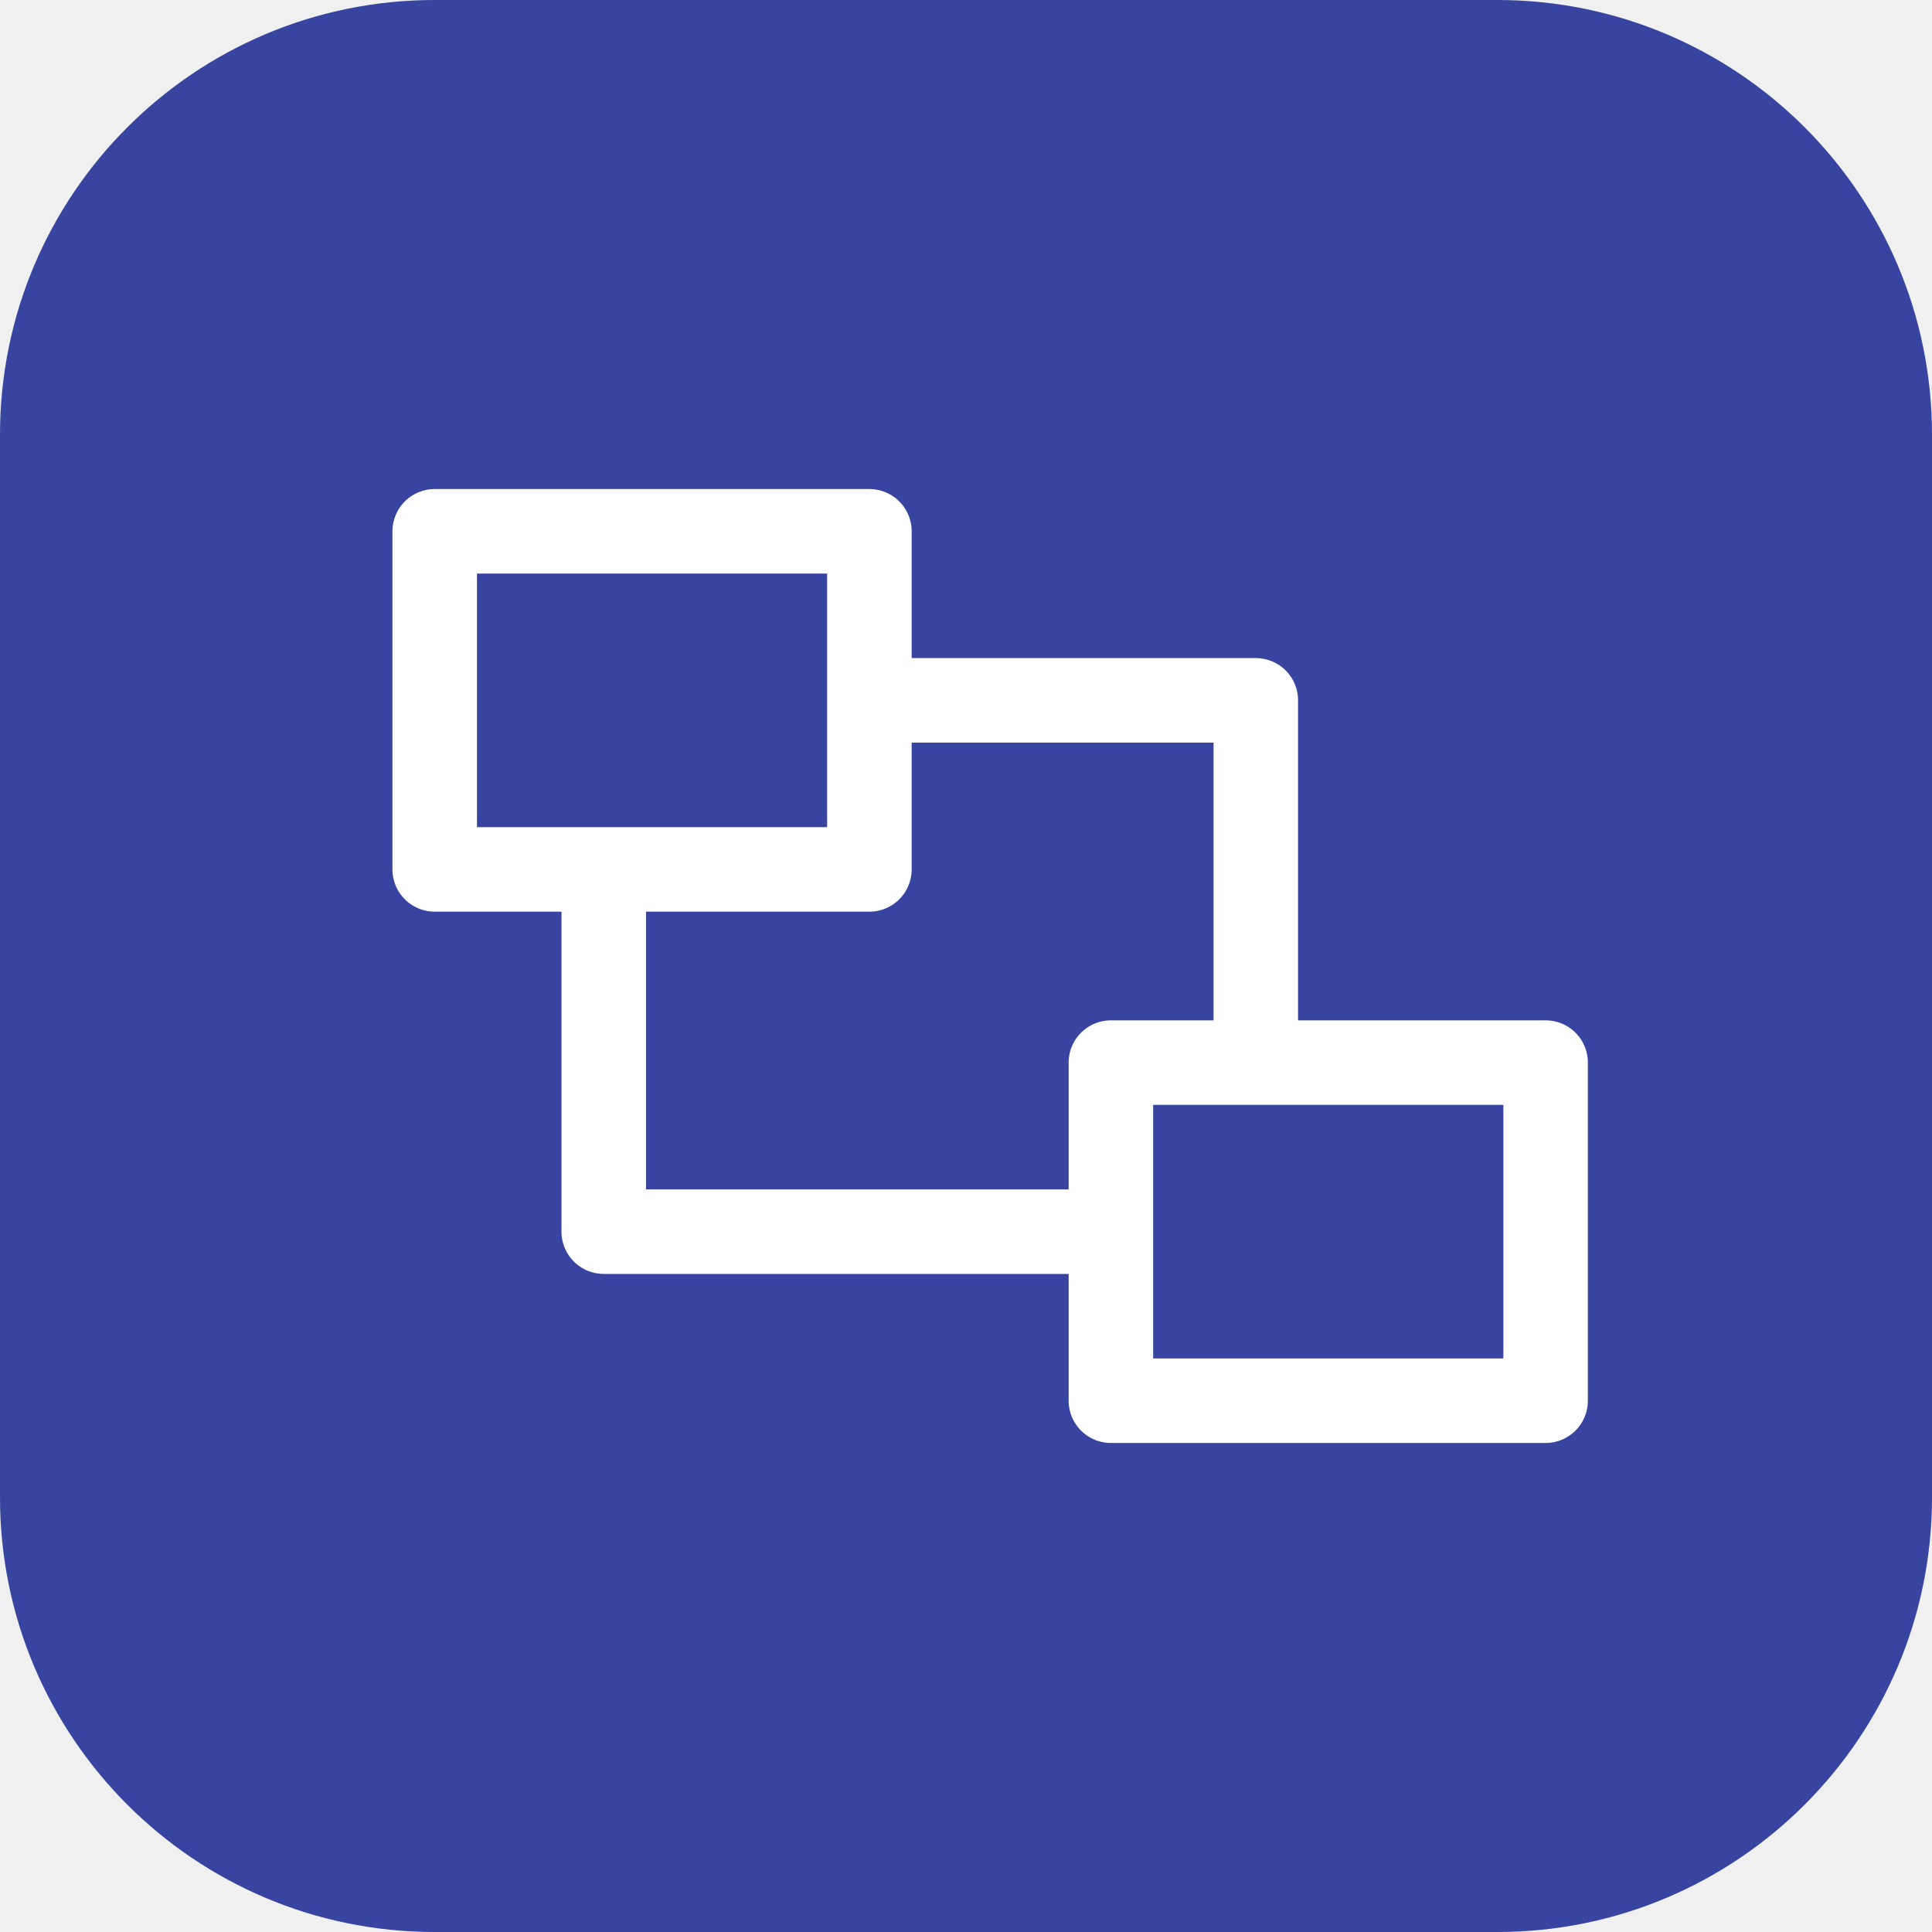
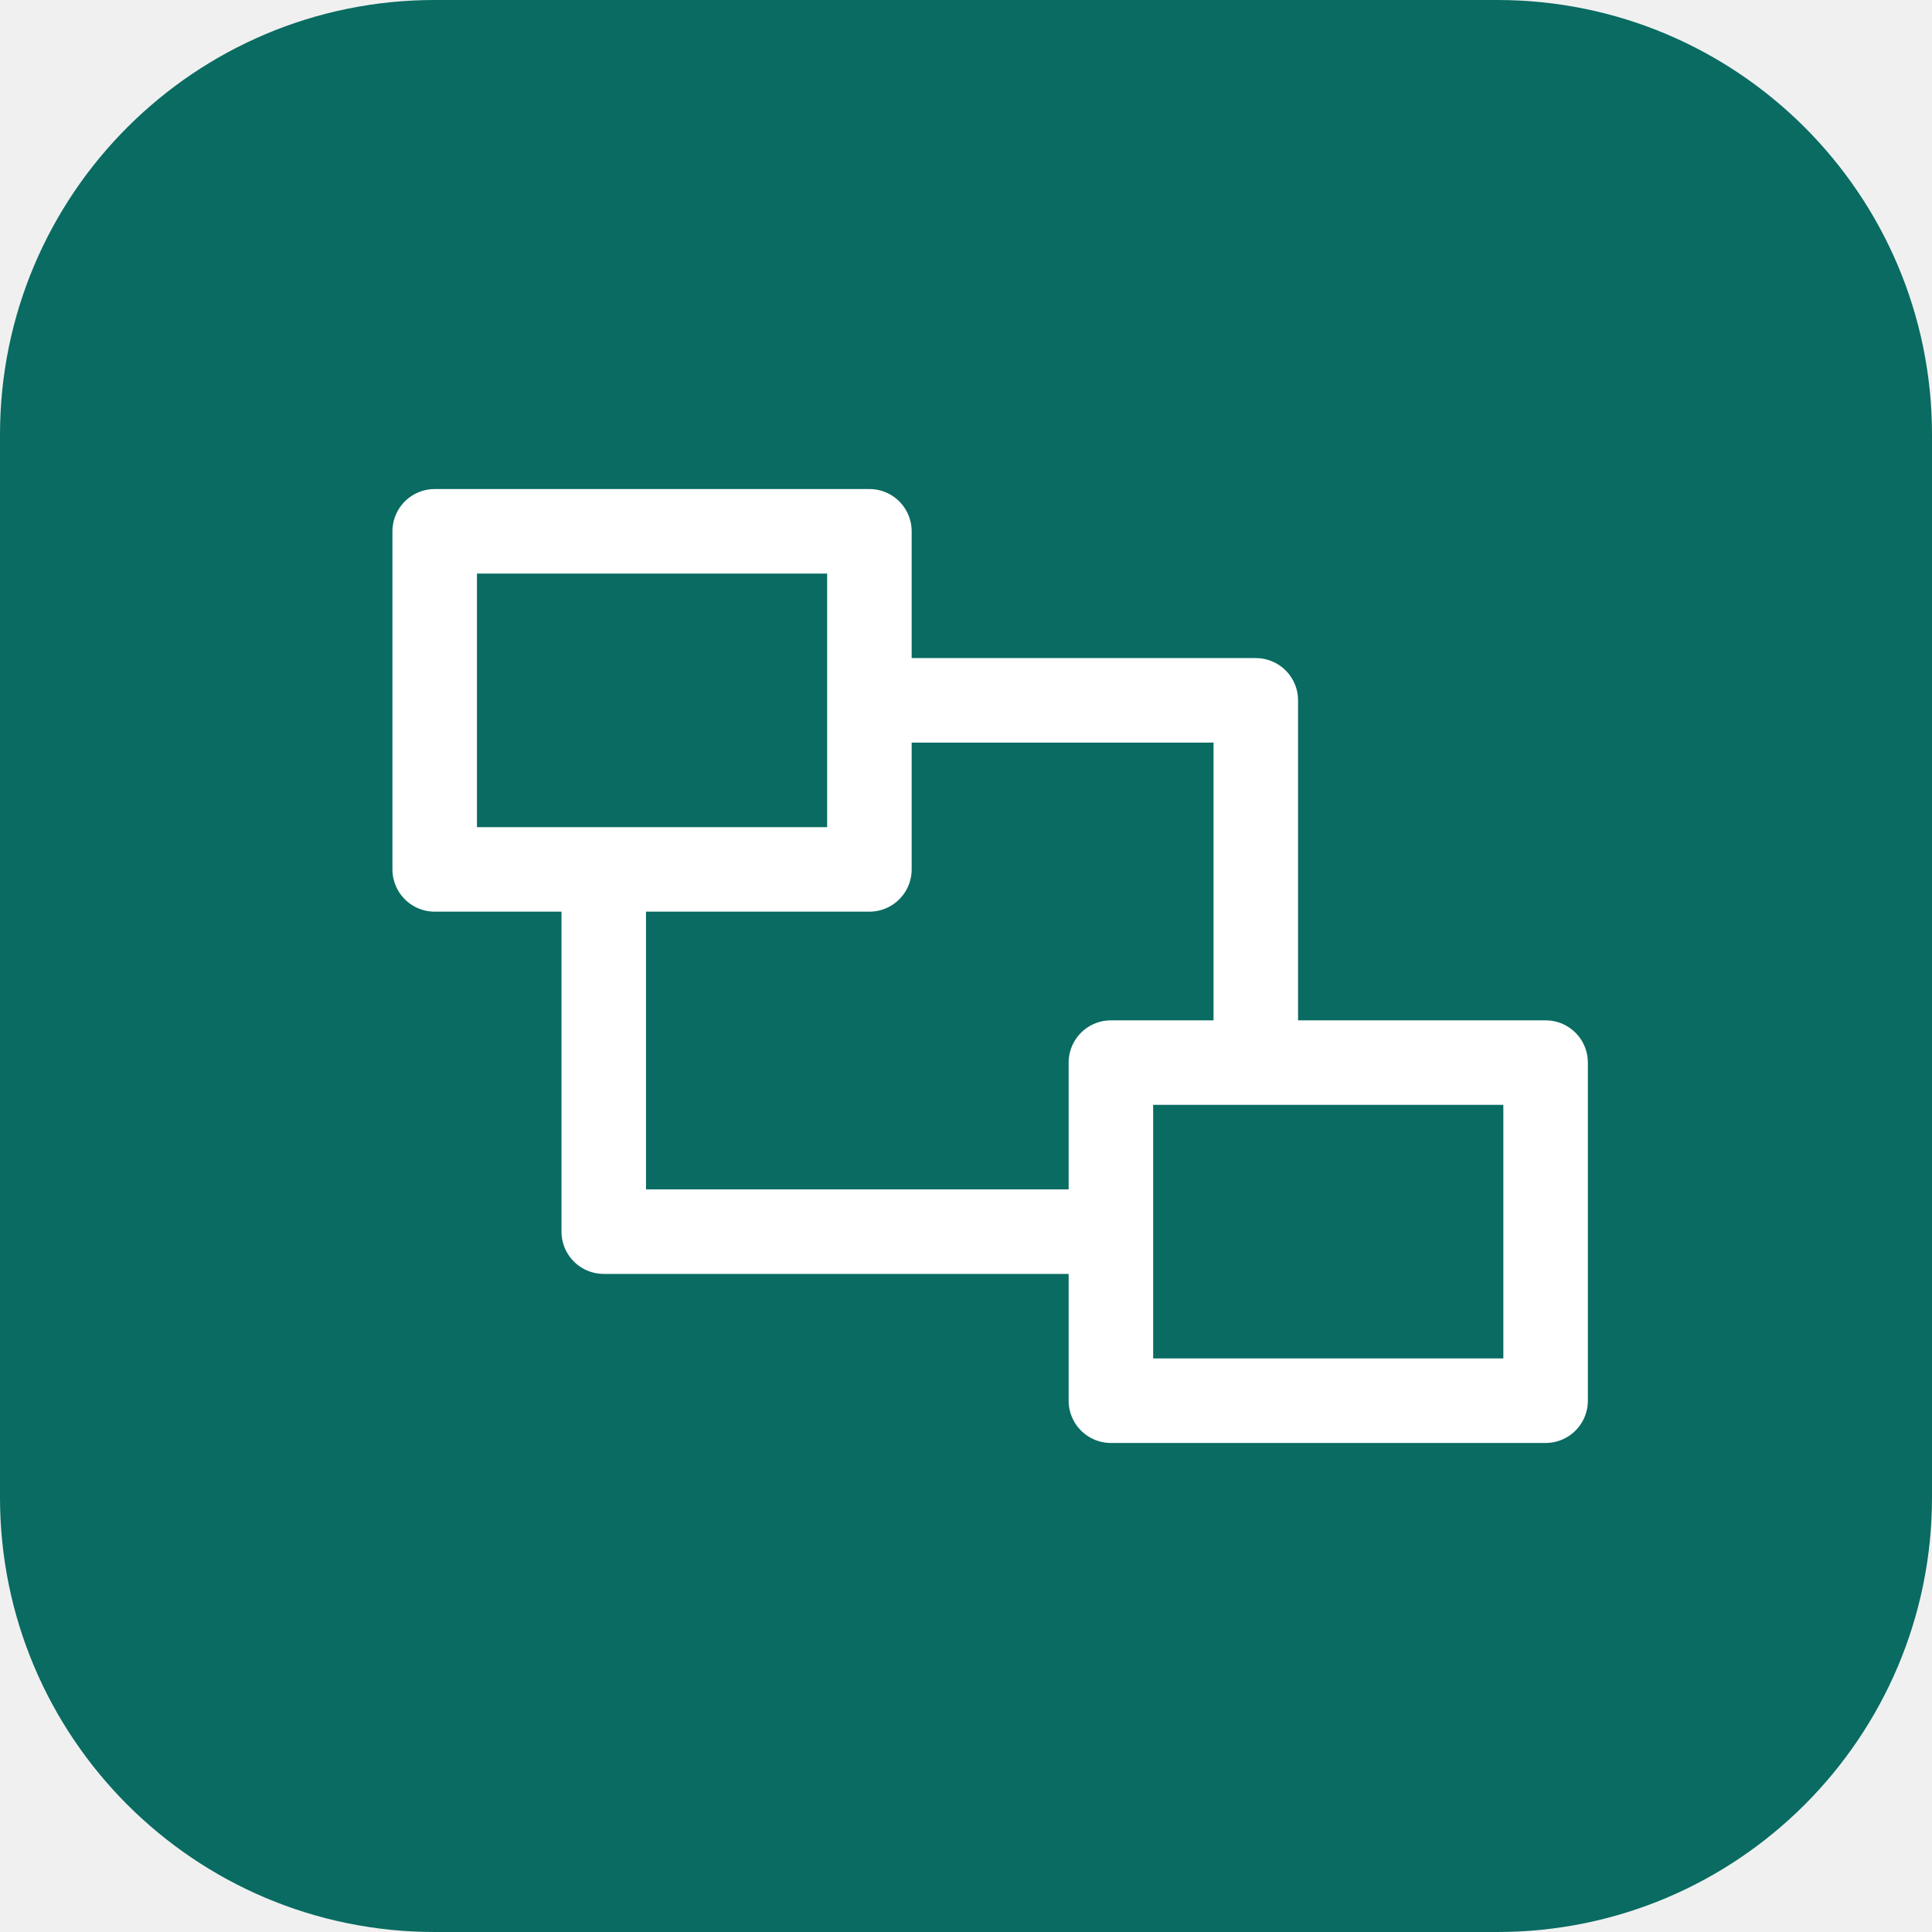
<svg xmlns="http://www.w3.org/2000/svg" viewBox="0 0 80 80" role="img" aria-label="Living Explainers mark">
-   <rect width="80" height="80" rx="18" fill="#3744A0" />
+   <rect width="80" height="80" rx="18" fill="#096B62" />
  <path d="M18 22h18v14H18z M46 44h18v14H46z M36 29h16v15 M25 36v15h21" fill="none" stroke="white" stroke-width="3.5" stroke-linecap="round" stroke-linejoin="round" />
</svg>
